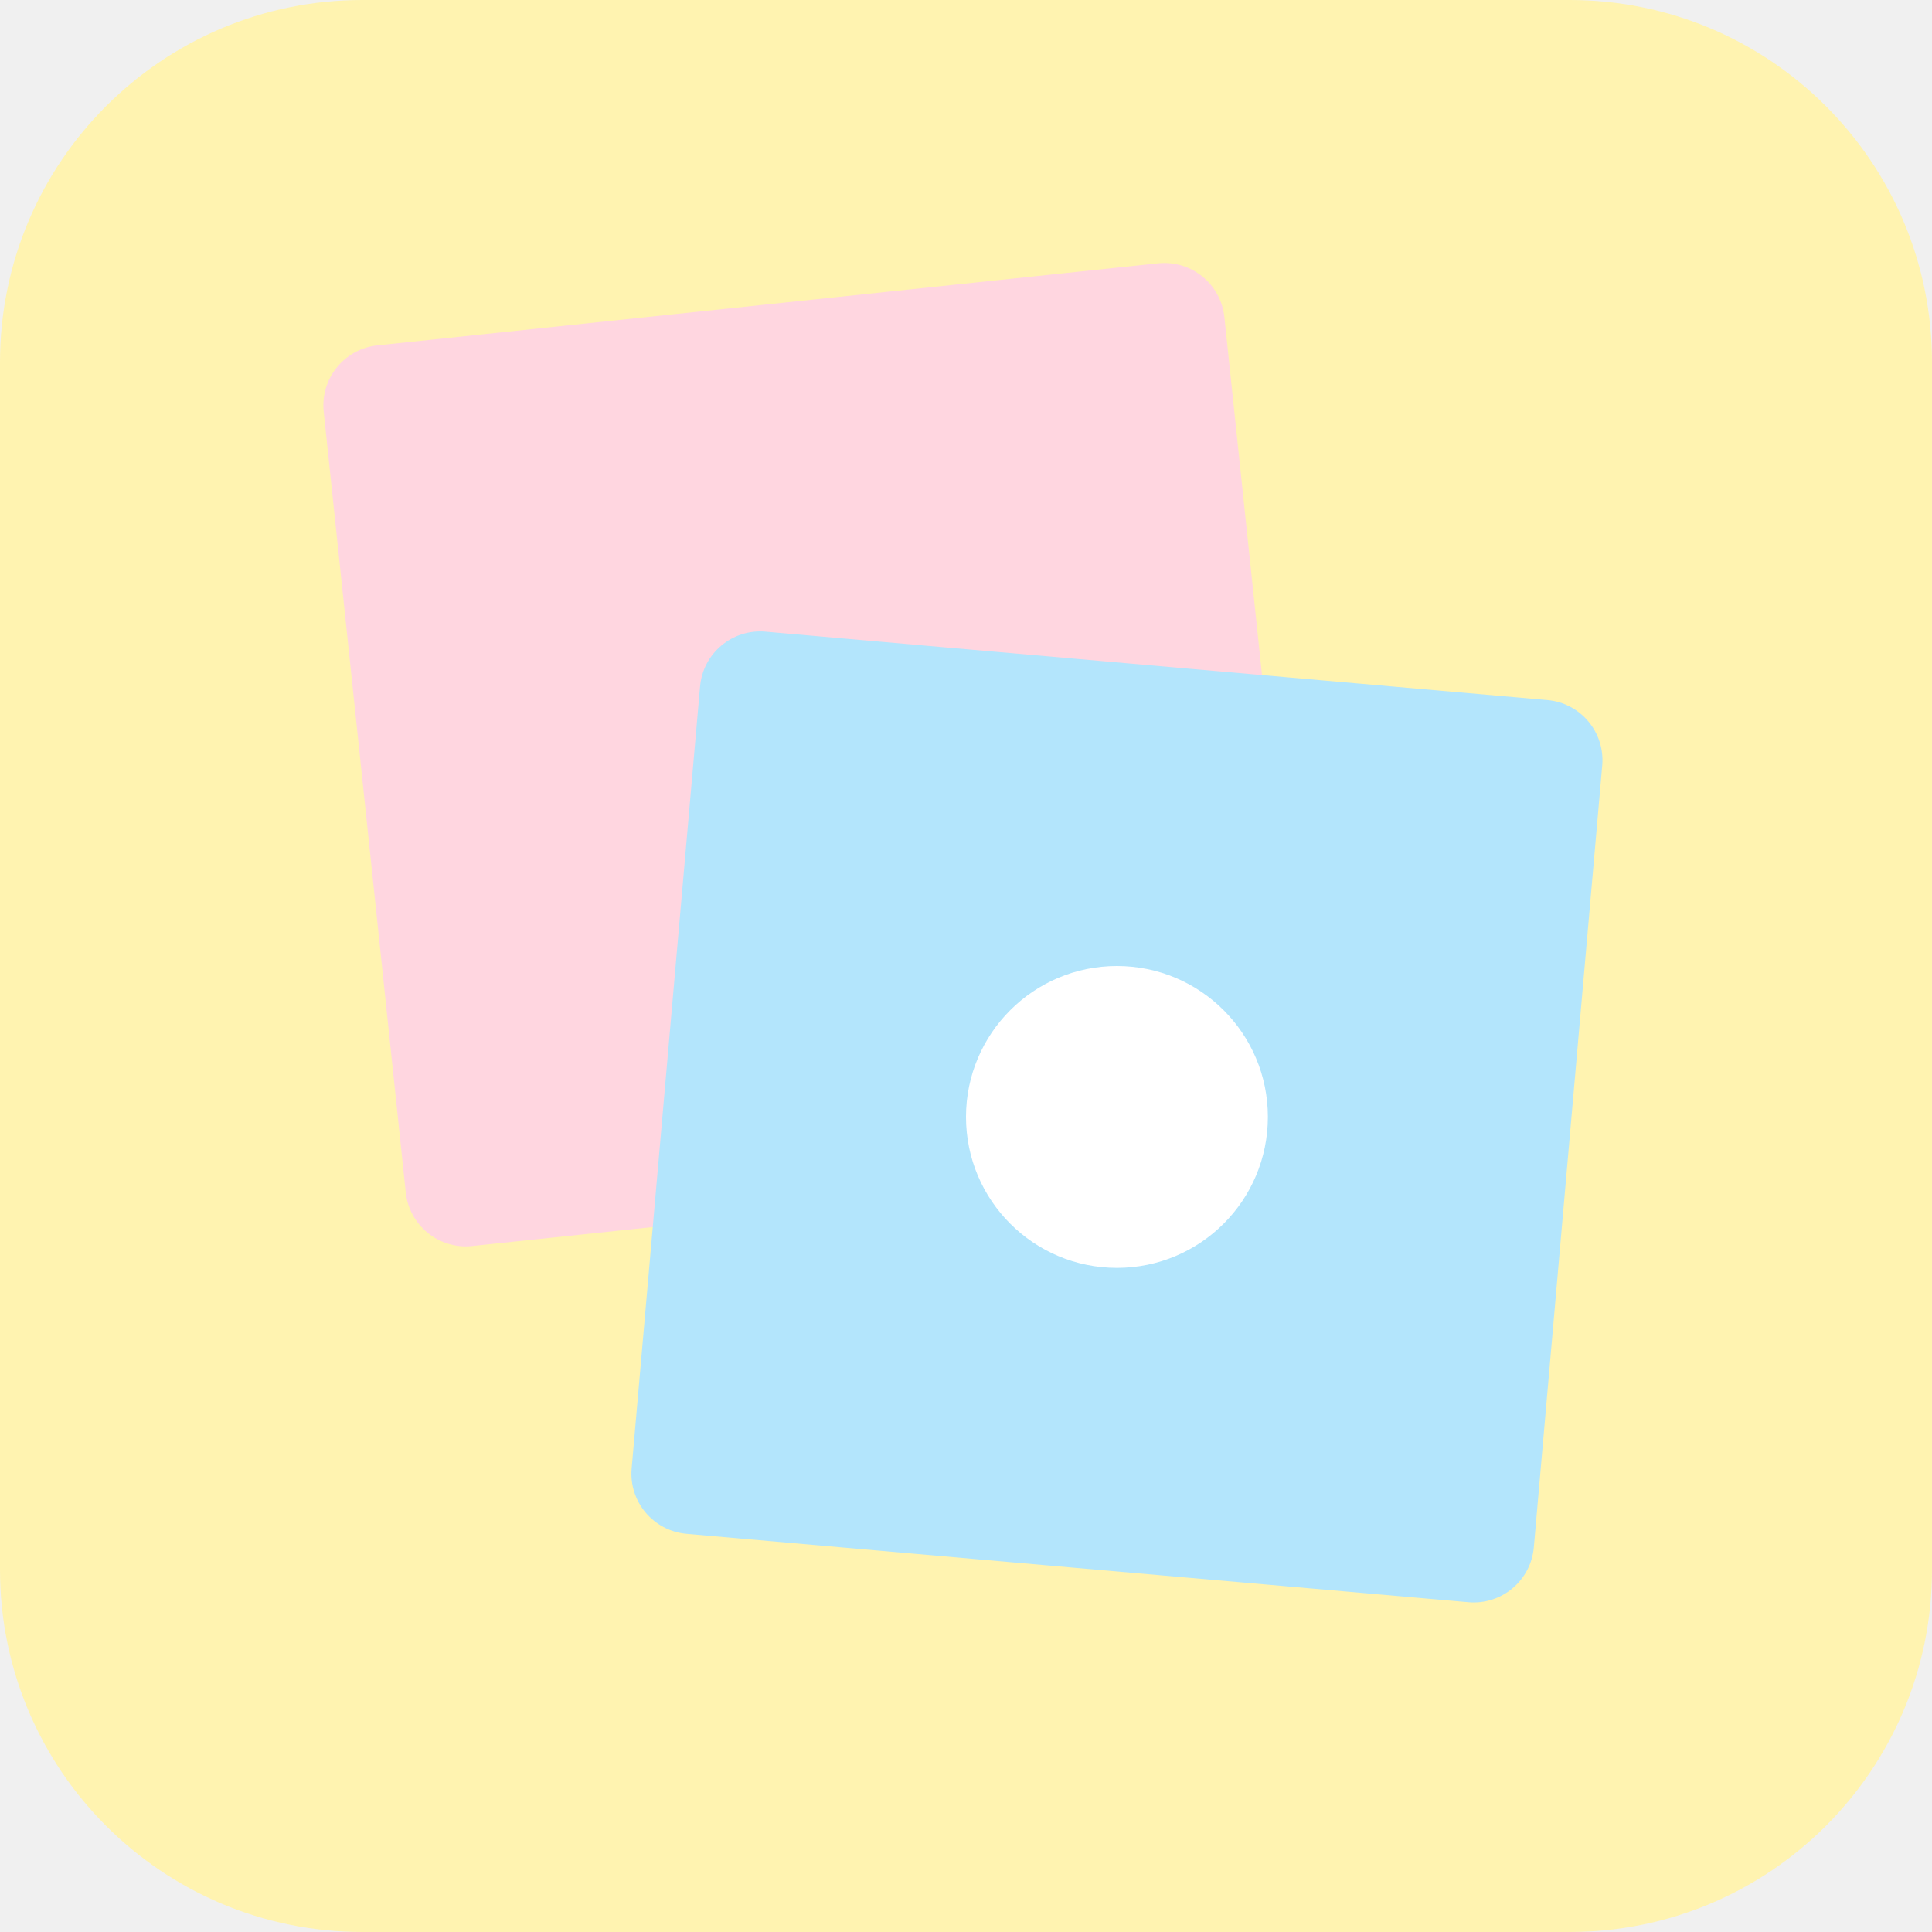
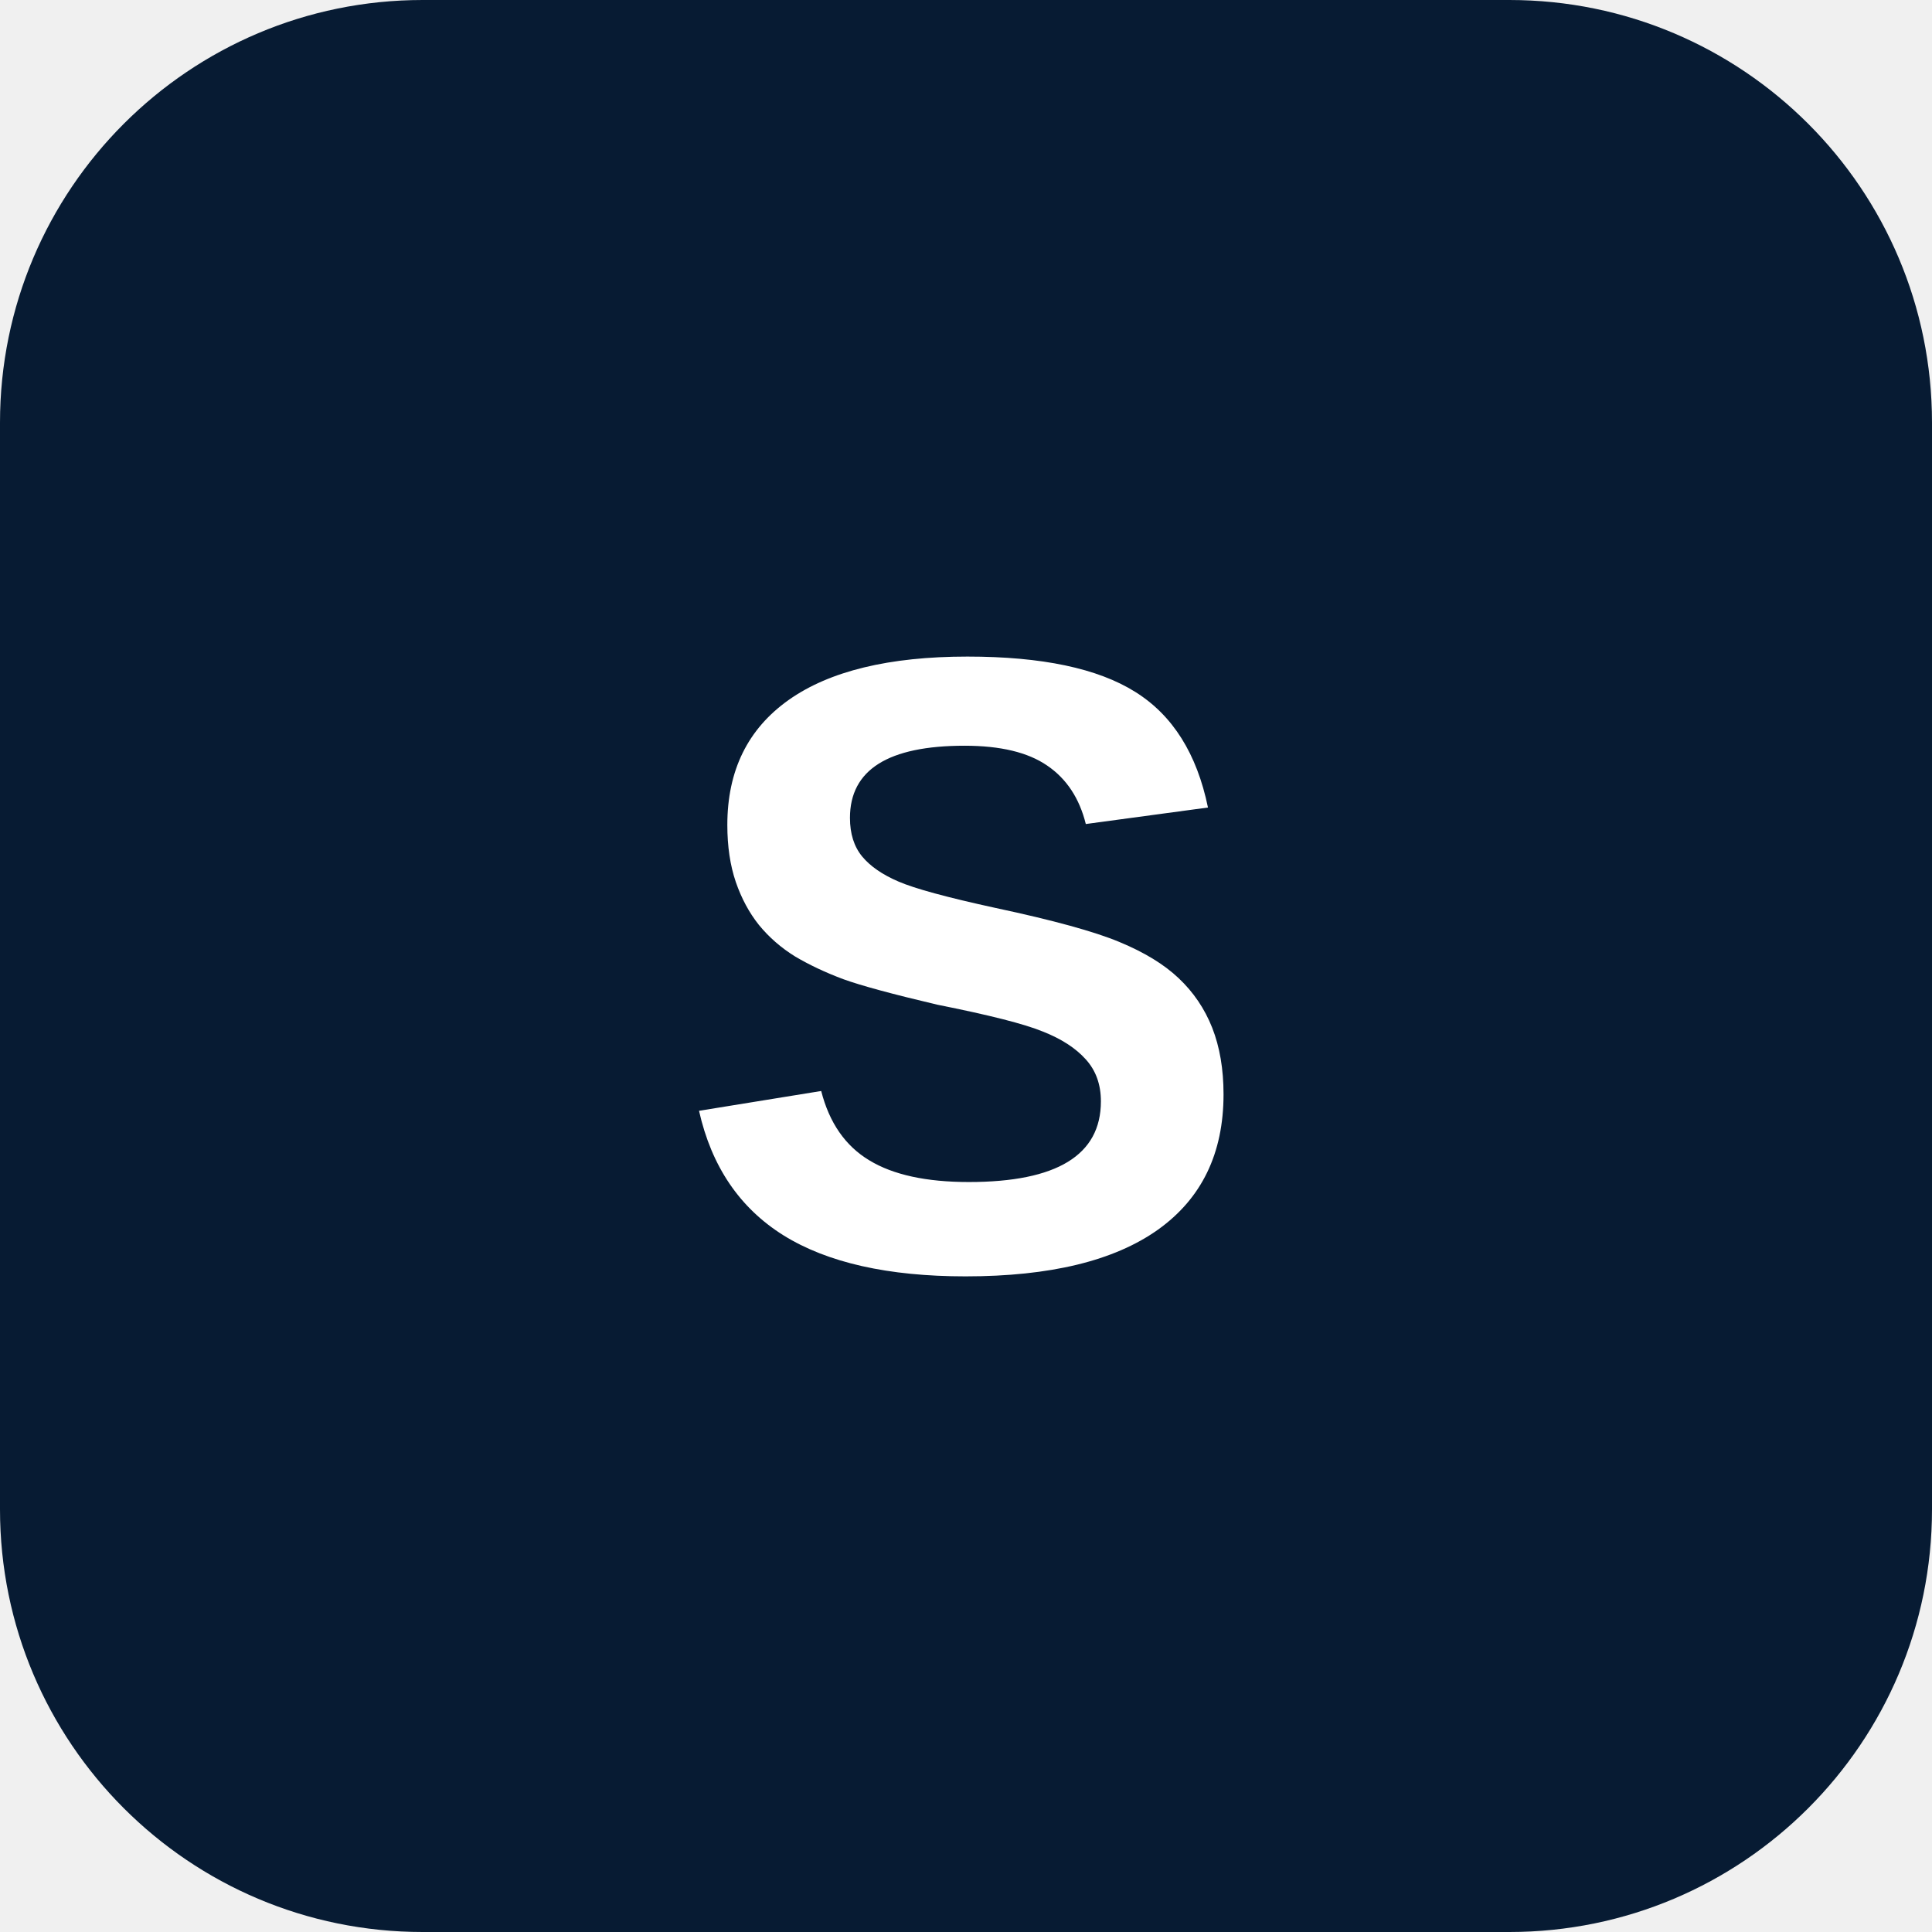
<svg xmlns="http://www.w3.org/2000/svg" viewBox="0 0 64 64">
-   <rect width="64" height="64" rx="12" fill="#fff3b0" />
-   <rect x="12" y="10" width="30" height="30" rx="2" fill="#ffd6e0" transform="rotate(-6 27 25)" />
-   <rect x="22" y="22" width="30" height="30" rx="2" fill="#b3e5fc" transform="rotate(5 37 37)" />
-   <circle cx="37" cy="37" r="5" fill="#fff" />
+   <rect width="64" height="64" rx="14" fill="#071b33" />
+   <text x="32" y="42" text-anchor="middle" font-family="Arial, sans-serif" font-size="29" font-weight="700" fill="#ffffff">S</text>
</svg>
